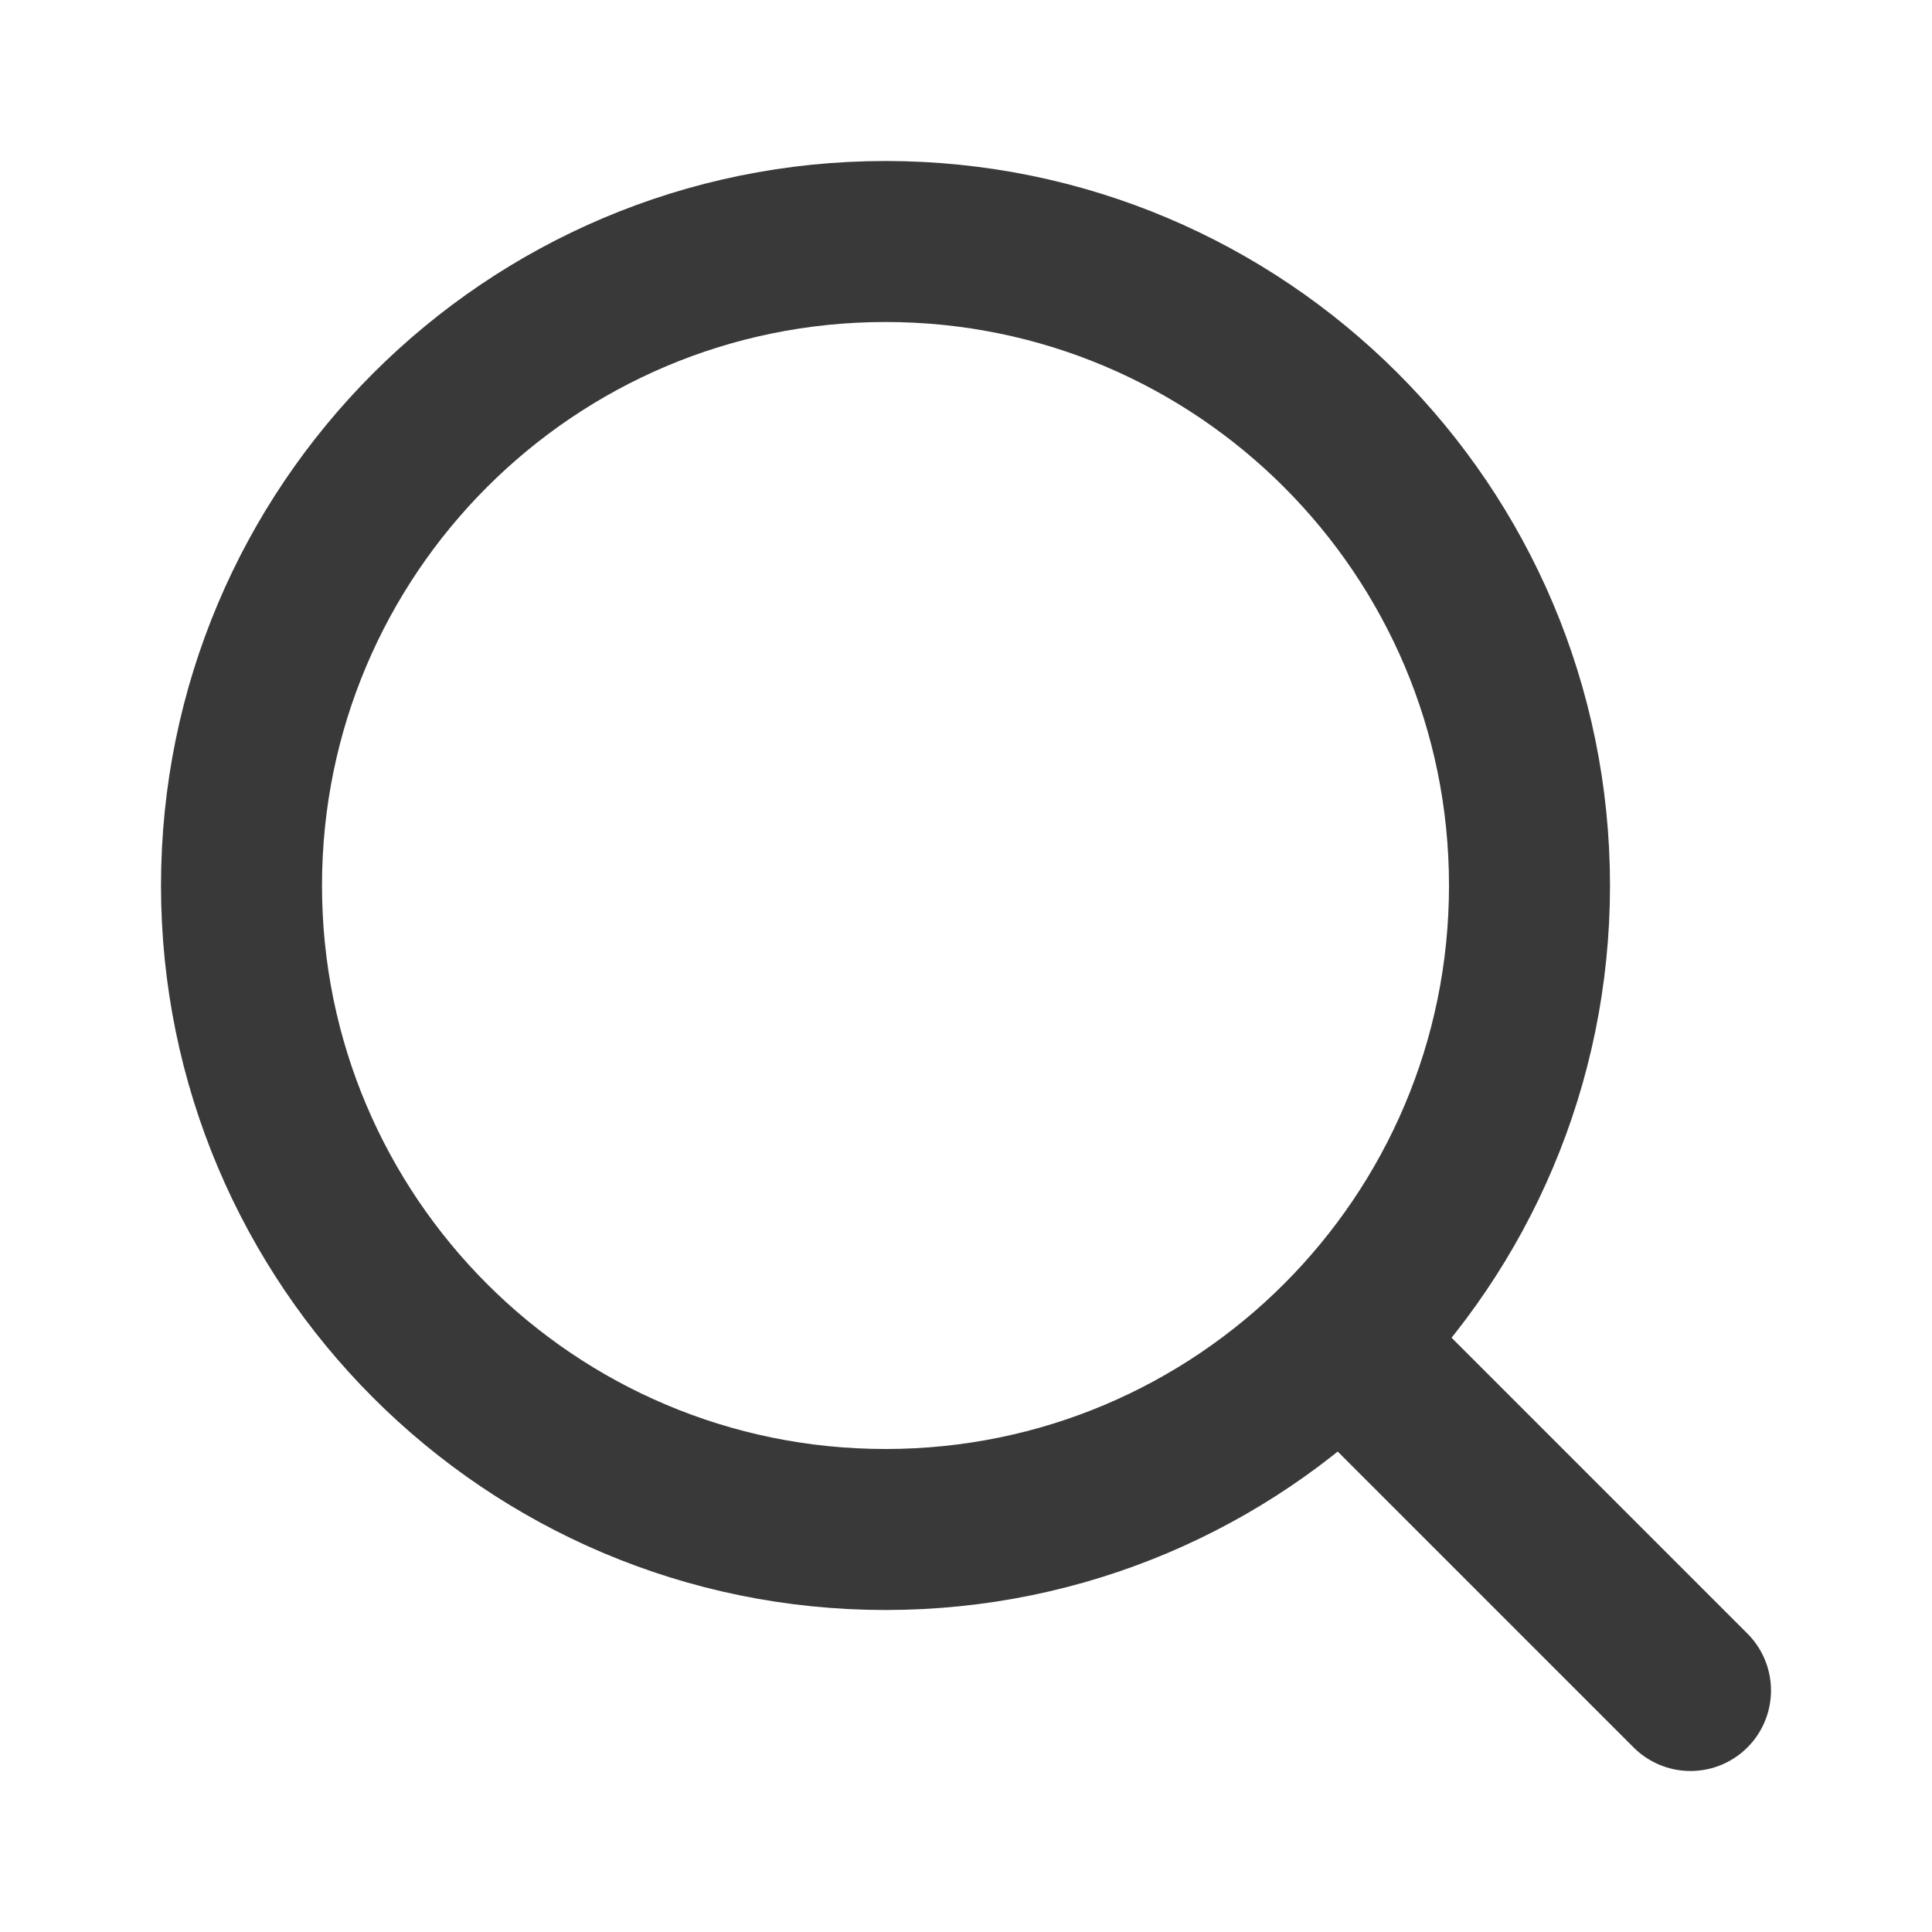
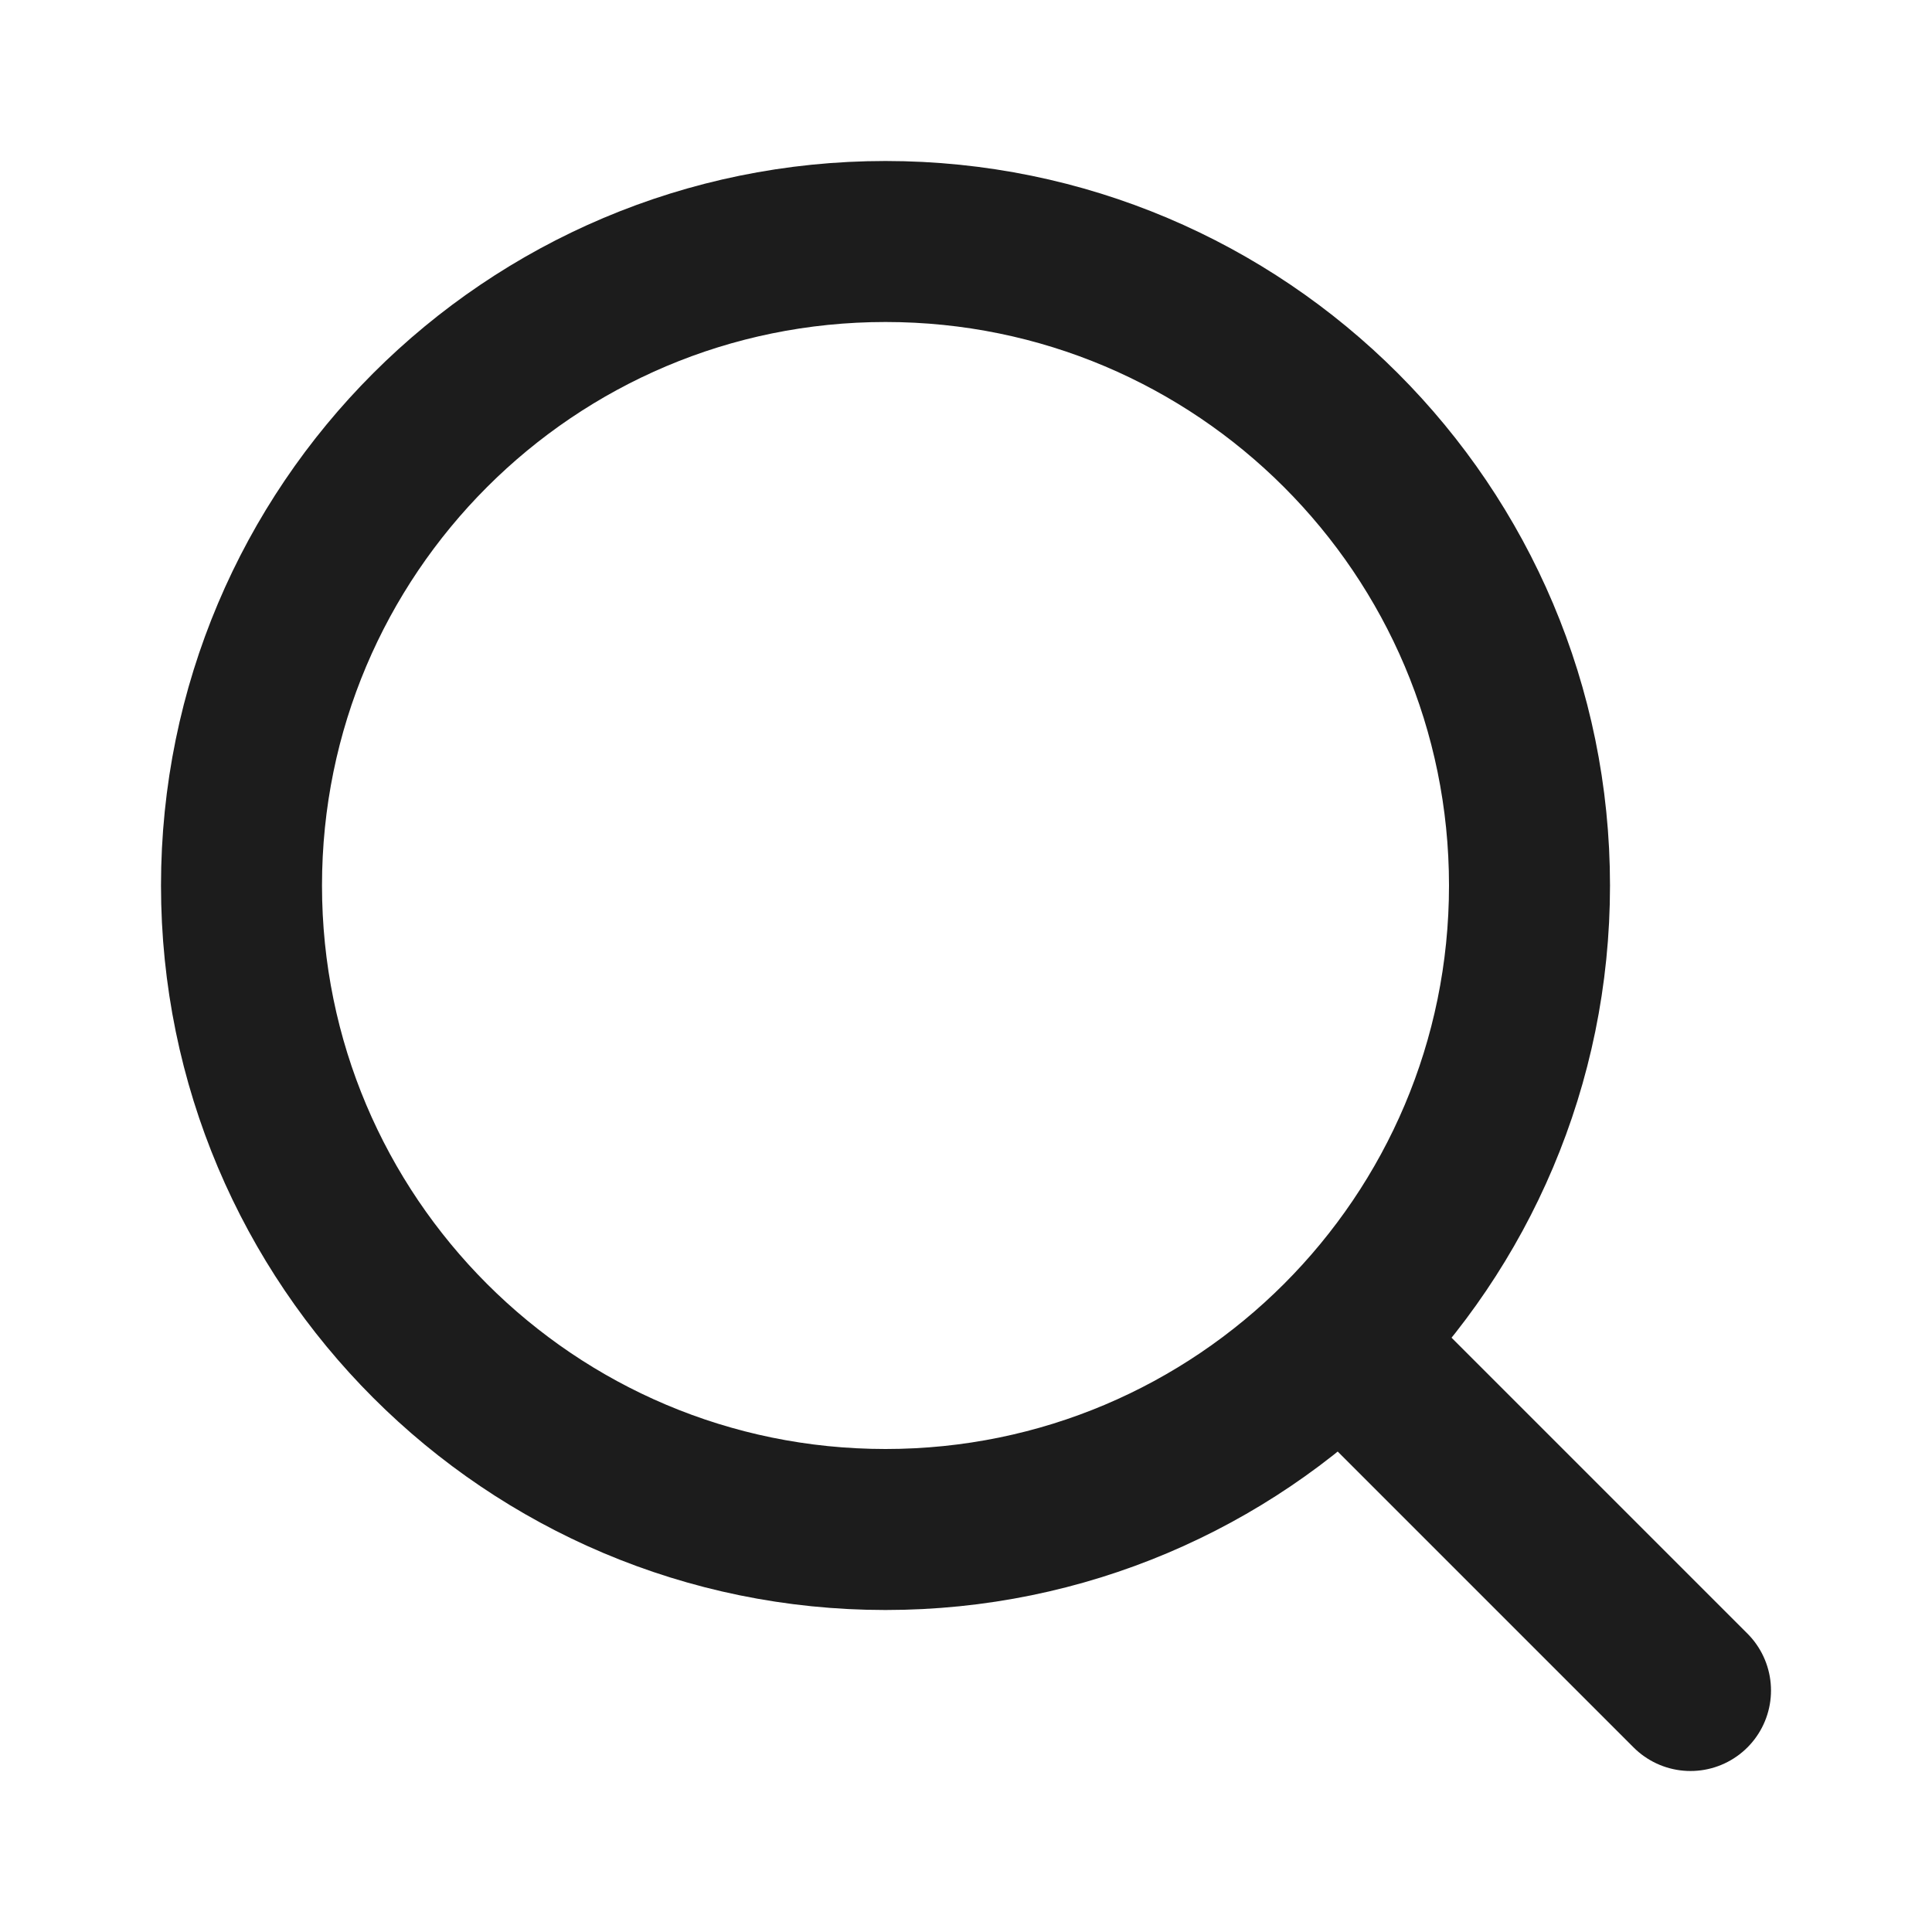
<svg xmlns="http://www.w3.org/2000/svg" width="24" height="24" viewBox="0 0 24 24" fill="none">
-   <path d="M21 21L16.657 16.657M16.657 16.657C18.105 15.209 19 13.209 19 11C19 6.582 15.418 3 11 3C6.582 3 3 6.582 3 11C3 15.418 6.582 19 11 19C13.209 19 15.209 18.105 16.657 16.657Z" stroke="#393939" stroke-width="2" stroke-linecap="round" stroke-linejoin="round" />
+   <path d="M21 21L16.657 16.657M16.657 16.657C18.105 15.209 19 13.209 19 11C19 6.582 15.418 3 11 3C6.582 3 3 6.582 3 11C3 15.418 6.582 19 11 19C13.209 19 15.209 18.105 16.657 16.657Z" stroke="#1C1C1C" stroke-width="2" stroke-linecap="round" stroke-linejoin="round" />
</svg>
